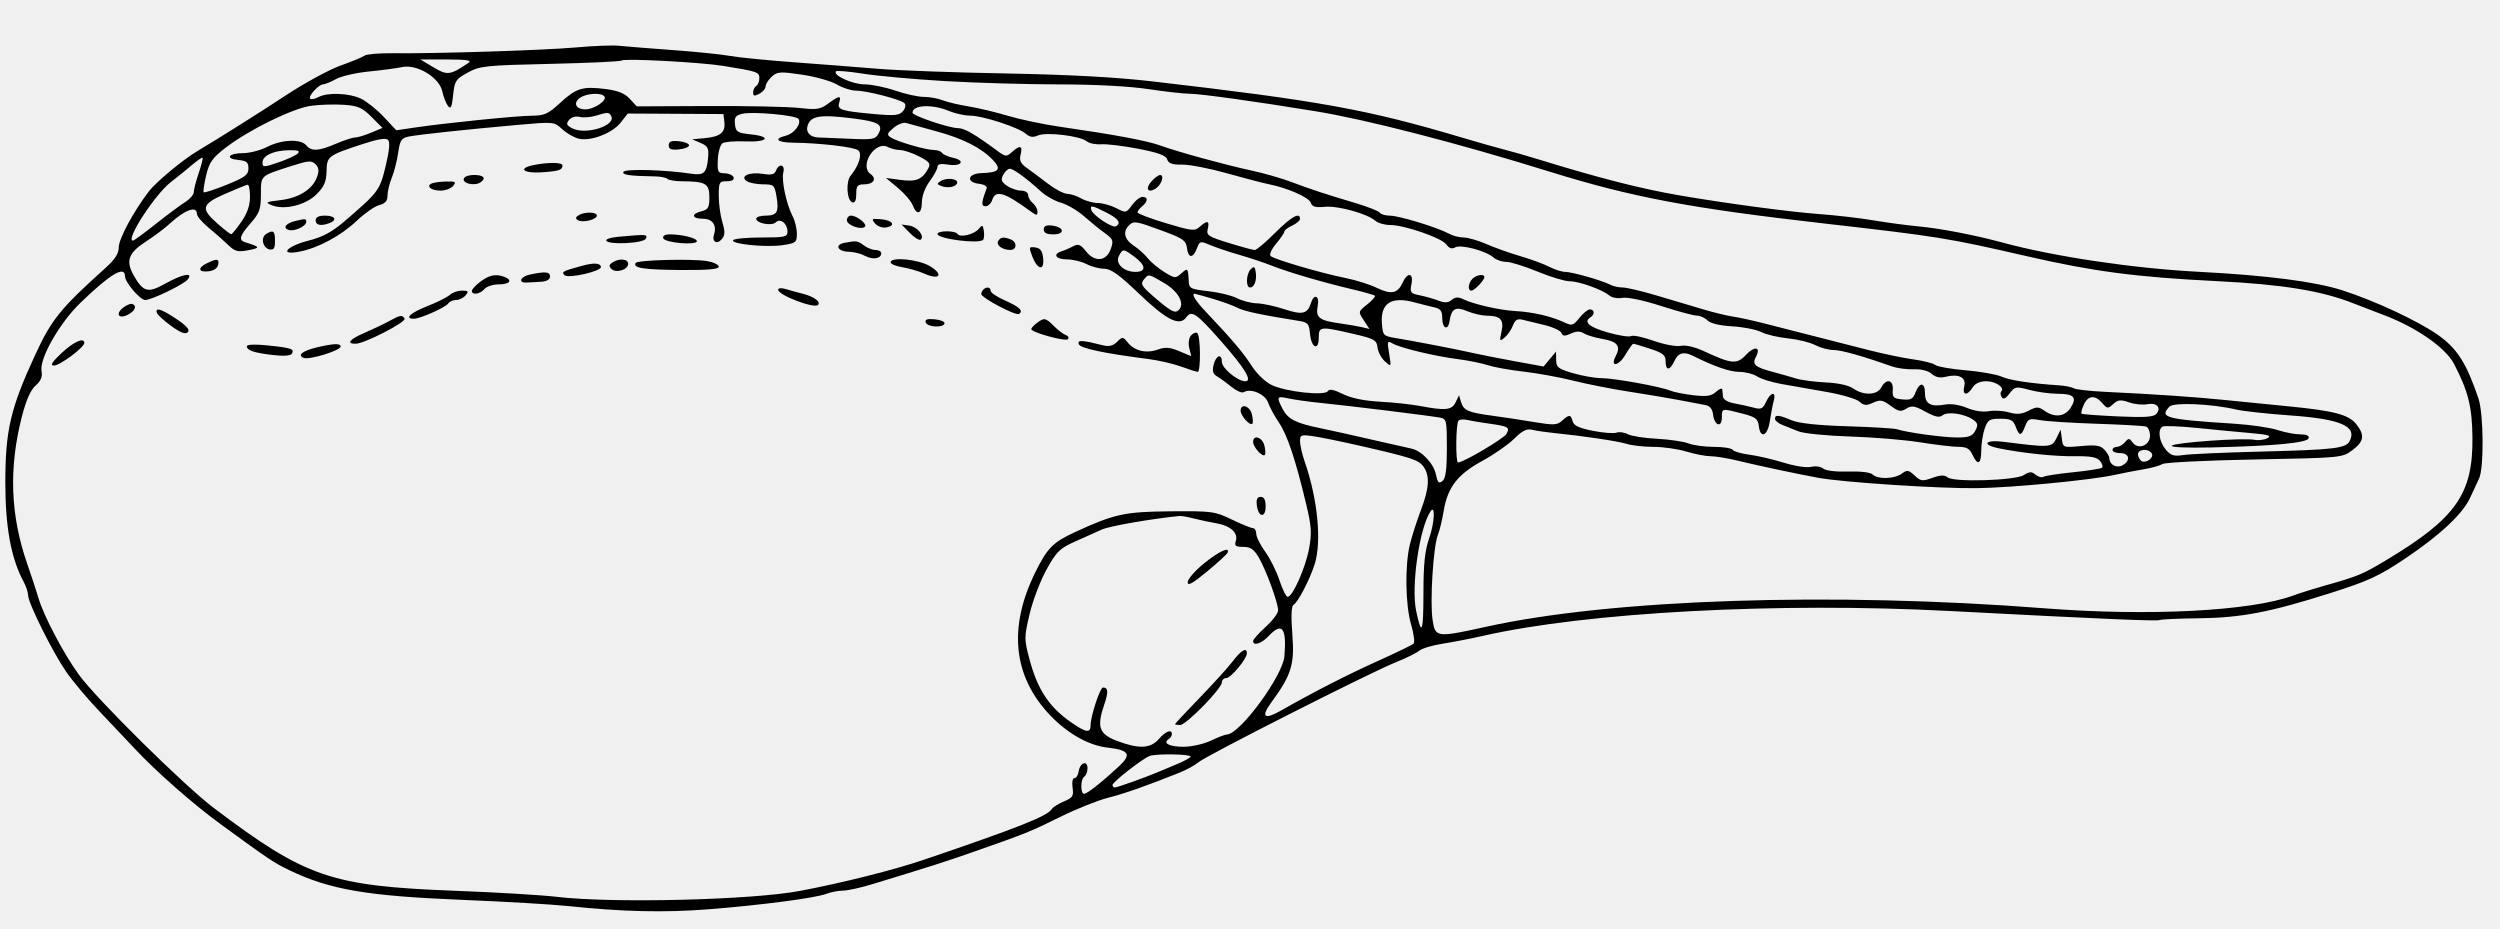
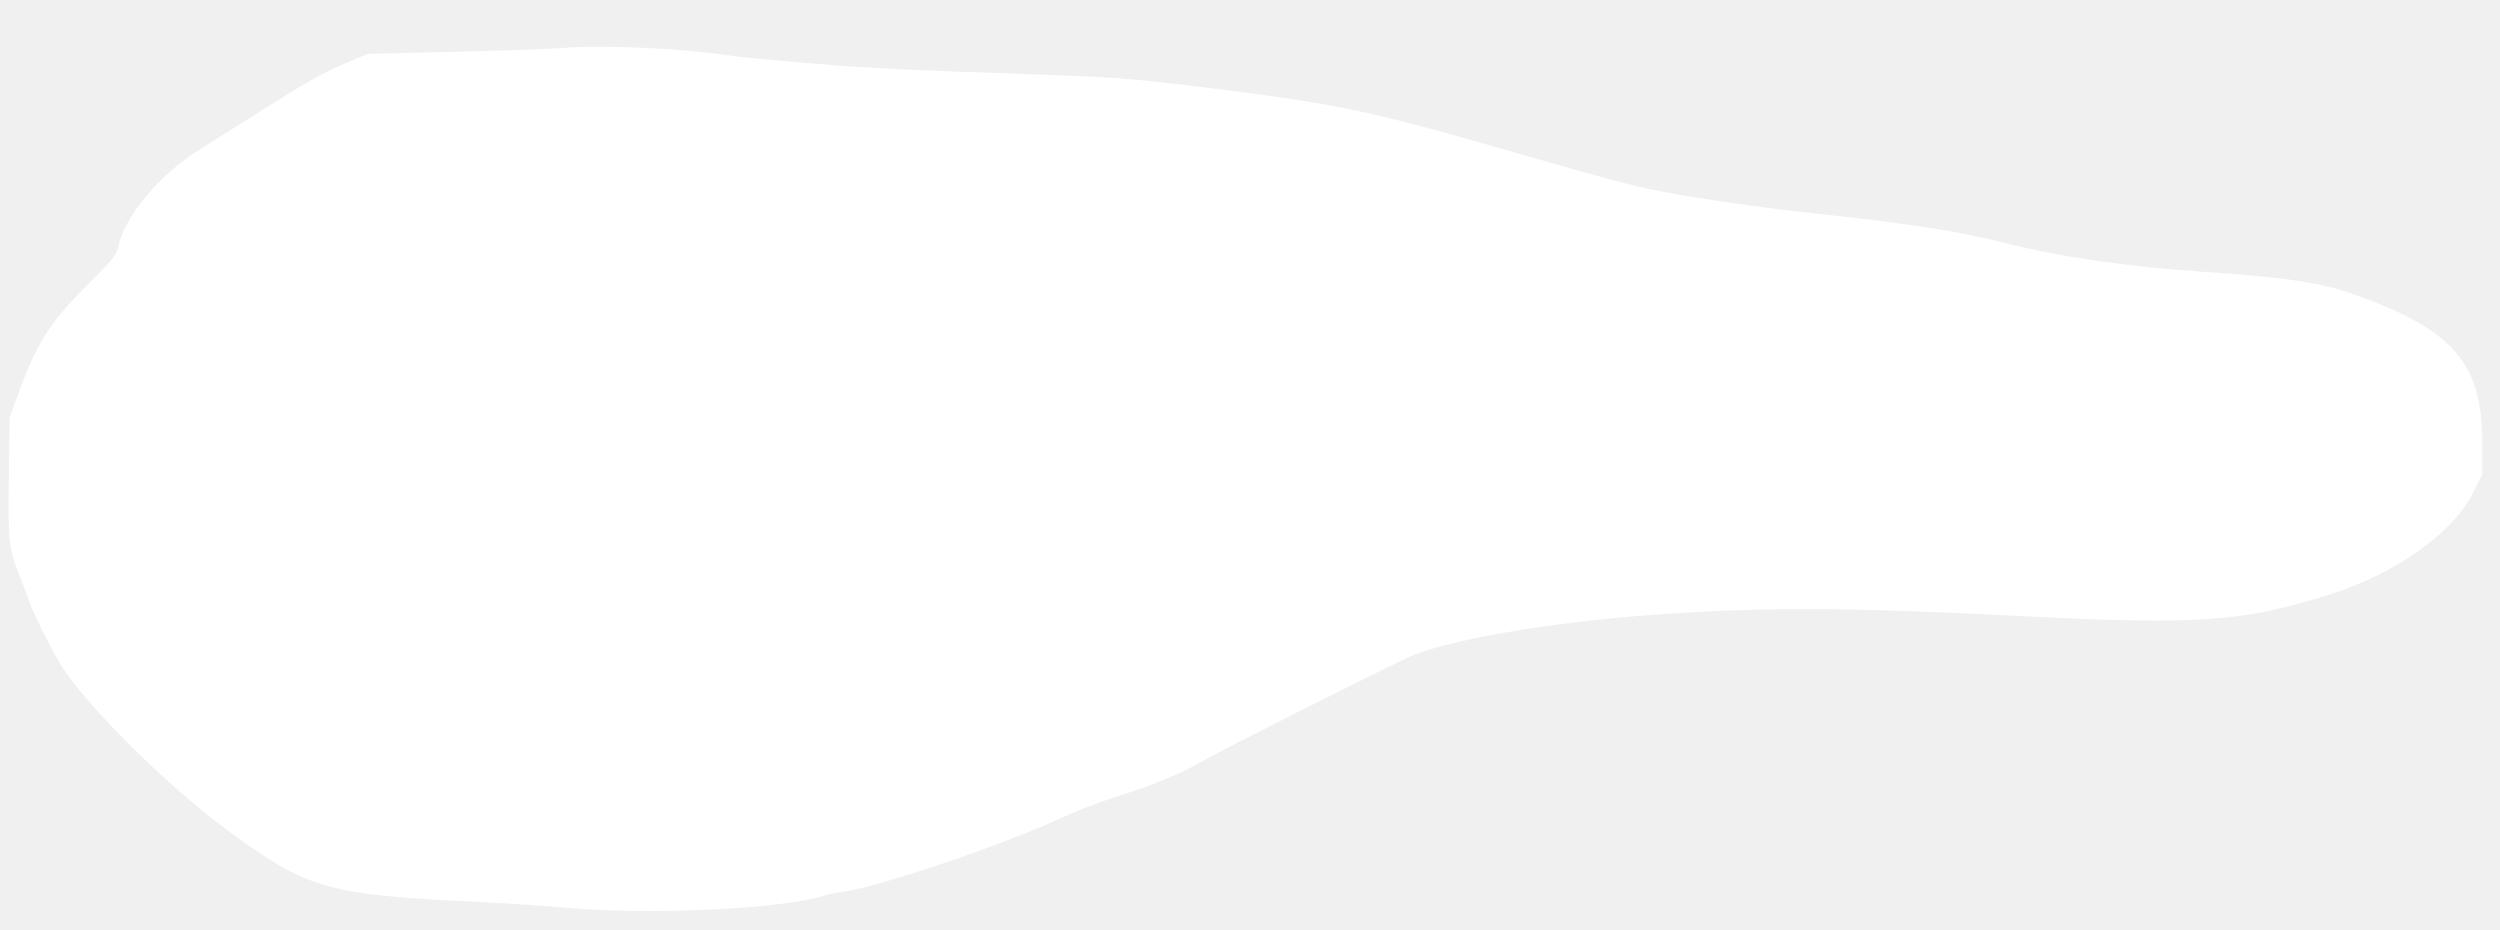
- <svg xmlns="http://www.w3.org/2000/svg" id="svg" version="1.1" width="800" height="297">
-   <path d="M184.500 15.165 C 174.170 16.092,139.477 17.194,125.636 17.034 C 121.311 16.985,117.261 17.333,116.636 17.809 C 116.011 18.285,112.575 19.708,109.000 20.971 C 105.425 22.234,97.550 26.519,91.500 30.493 C 82.355 36.499,71.344 43.433,62.906 48.500 C 58.380 51.217,49.846 58.336,47.636 61.236 C 42.681 67.741,38.000 76.443,38.000 79.151 C 38.000 81.137,36.810 82.990,33.790 85.710 C 19.282 98.770,16.481 102.236,11.209 113.661 C 3.348 130.693,1.701 137.770,1.704 154.500 C 1.707 168.744,3.558 178.740,7.565 186.154 C 8.354 187.614,9.000 189.571,9.000 190.502 C 9.000 192.951,16.775 208.575,21.159 214.937 C 23.220 217.927,27.965 223.579,31.703 227.496 C 35.441 231.413,40.573 236.842,43.108 239.559 C 49.955 246.901,61.694 257.229,70.514 263.670 C 86.088 275.044,87.580 276.045,92.500 278.417 C 105.505 284.687,117.282 286.711,148.000 287.958 C 161.475 288.504,176.775 289.404,182.000 289.957 C 199.101 291.768,212.697 292.076,226.713 290.971 C 243.728 289.630,260.866 287.382,264.442 286.022 C 265.921 285.460,268.306 285.000,269.744 285.000 C 271.182 285.000,275.315 284.100,278.929 283.000 C 298.048 277.179,302.322 275.815,311.500 272.600 C 328.343 266.700,329.634 266.180,339.215 261.439 C 344.322 258.912,351.200 256.153,354.500 255.309 C 359.972 253.908,366.742 251.530,377.500 247.229 C 379.700 246.350,382.400 244.862,383.500 243.923 C 385.989 241.798,438.439 215.222,446.550 211.975 C 449.823 210.666,453.241 208.983,454.147 208.236 C 455.052 207.489,458.427 206.472,461.647 205.977 C 464.866 205.482,470.650 204.361,474.500 203.485 C 507.850 195.897,569.138 192.633,624.000 195.522 C 671.890 198.044,690.447 198.840,691.158 198.402 C 691.519 198.179,697.074 197.930,703.501 197.850 C 717.244 197.678,726.260 195.956,745.707 189.786 C 757.927 185.910,761.286 184.357,769.732 178.680 C 780.966 171.129,788.180 164.339,790.517 159.116 C 791.407 157.127,792.658 154.438,793.296 153.139 C 794.903 149.870,794.769 132.413,793.099 127.500 C 789.213 116.068,786.276 111.483,780.031 107.103 C 773.666 102.638,759.819 96.190,749.500 92.886 C 740.763 90.088,725.451 88.116,703.663 86.983 C 682.793 85.898,657.496 82.138,641.000 77.668 C 632.019 75.234,620.937 73.094,614.000 72.454 C 610.425 72.124,603.900 71.251,599.500 70.514 C 595.100 69.777,587.450 68.885,582.500 68.532 C 573.035 67.857,552.285 65.084,537.176 62.477 C 525.060 60.386,511.512 56.924,492.500 51.059 C 488.650 49.871,483.700 48.451,481.500 47.902 C 479.300 47.353,473.225 45.631,468.000 44.075 C 437.568 35.011,422.482 32.273,368.500 26.016 C 357.141 24.699,341.712 23.869,322.000 23.514 C 305.775 23.223,287.325 22.550,281.000 22.020 C 274.675 21.490,262.525 20.546,254.000 19.921 C 245.475 19.297,236.309 18.385,233.631 17.896 C 230.953 17.407,222.628 16.558,215.131 16.010 C 207.634 15.462,199.925 14.845,198.000 14.640 C 196.075 14.435,190.000 14.671,184.500 15.165 M150.000 20.052 C 144.067 24.091,143.163 24.211,138.722 21.550 L 134.500 19.019 143.000 19.025 C 149.099 19.029,151.076 19.319,150.000 20.052 M231.500 21.097 C 242.414 22.859,243.000 23.059,243.000 25.020 C 243.000 26.044,242.550 27.160,242.000 27.500 C 241.450 27.840,241.000 28.782,241.000 29.594 C 241.000 30.760,241.420 30.846,243.000 30.000 C 244.100 29.411,245.000 28.340,245.000 27.620 C 245.000 26.899,245.886 25.508,246.968 24.529 C 248.748 22.918,249.680 22.858,256.678 23.899 C 260.936 24.532,265.926 25.939,267.767 27.025 C 269.608 28.111,272.344 29.000,273.847 29.000 C 277.306 29.000,288.204 31.808,289.408 33.009 C 289.951 33.552,289.769 34.574,288.954 35.556 C 287.812 36.932,286.373 37.088,280.046 36.521 C 269.150 35.546,267.825 35.127,268.537 32.884 C 269.307 30.457,268.583 30.509,265.029 33.137 C 262.487 35.016,261.375 35.187,255.819 34.550 C 252.344 34.152,239.209 33.874,226.631 33.931 L 203.763 34.036 201.511 31.606 C 199.877 29.844,197.718 28.984,193.648 28.475 C 186.358 27.564,184.390 28.179,179.164 33.000 C 175.416 36.458,174.197 37.004,170.164 37.030 C 165.256 37.061,142.588 39.355,132.660 40.825 L 126.819 41.690 122.809 37.411 C 120.603 35.058,117.313 32.428,115.498 31.566 C 111.685 29.757,104.782 29.511,101.849 31.081 C 100.738 31.676,99.570 31.903,99.254 31.587 C 98.507 30.841,101.977 27.002,103.405 26.994 C 104.007 26.990,105.850 26.232,107.500 25.308 C 109.150 24.385,113.875 23.295,118.000 22.886 C 122.125 22.478,126.951 21.837,128.725 21.462 C 133.451 20.463,140.584 24.796,141.535 29.245 C 141.918 31.035,142.741 33.137,143.365 33.917 C 144.261 35.034,144.606 34.298,145.000 30.430 C 145.462 25.903,145.820 25.350,149.666 23.235 C 153.561 21.092,155.279 20.910,176.118 20.436 C 188.375 20.157,198.651 19.679,198.952 19.372 C 199.702 18.609,224.096 19.902,231.500 21.097 M302.361 25.948 C 312.184 26.526,328.609 27.003,338.861 27.006 C 350.276 27.010,361.342 27.591,367.413 28.506 C 372.865 29.328,378.860 30.000,380.736 30.000 C 384.070 30.000,402.019 32.499,421.000 35.606 C 437.447 38.299,466.298 45.747,496.000 54.968 C 522.326 63.141,540.796 66.621,584.000 71.547 C 620.294 75.685,623.322 76.174,648.500 81.964 C 669.975 86.903,683.488 88.675,709.570 89.973 C 730.360 91.008,742.924 93.051,753.000 97.035 C 756.025 98.231,760.242 99.854,762.370 100.641 C 772.892 104.533,782.511 111.150,785.248 116.377 C 789.815 125.101,791.095 130.215,791.186 140.108 C 791.350 158.053,785.891 165.843,763.877 179.074 C 755.882 183.879,754.817 184.320,743.500 187.518 C 740.200 188.450,735.825 189.832,733.777 190.587 C 720.297 195.564,687.564 197.248,654.410 194.669 C 586.245 189.367,515.737 191.694,475.507 200.574 C 459.645 204.075,459.276 204.026,458.422 198.329 C 457.553 192.535,458.625 175.106,460.083 171.313 C 460.678 169.766,461.540 166.226,461.998 163.446 C 463.237 155.930,466.438 151.789,474.331 147.491 C 478.088 145.446,482.695 142.238,484.569 140.364 C 487.105 137.829,488.556 137.101,490.239 137.521 C 491.482 137.831,494.525 138.287,497.000 138.534 C 506.525 139.484,517.629 141.141,520.571 142.050 C 522.260 142.573,526.126 143.000,529.162 143.000 C 532.198 143.000,536.891 143.670,539.591 144.489 C 542.291 145.308,545.785 145.983,547.356 145.989 C 548.926 145.995,552.751 146.615,555.856 147.366 C 562.995 149.094,574.873 151.620,582.000 152.925 C 589.805 154.354,620.649 156.362,632.500 156.212 C 643.747 156.071,668.906 153.663,676.500 152.002 C 679.250 151.400,683.527 150.574,686.004 150.165 C 688.482 149.756,691.182 149.001,692.004 148.488 C 692.827 147.974,706.100 147.317,721.500 147.027 C 749.237 146.505,749.531 146.477,752.750 144.062 C 756.496 141.252,756.798 139.285,754.026 135.760 C 751.616 132.697,746.969 131.462,732.500 130.042 C 726.450 129.449,717.225 128.530,712.000 128.001 C 702.302 127.018,689.460 126.144,673.625 125.388 C 668.744 125.154,664.244 124.647,663.625 124.261 C 663.006 123.874,660.925 123.450,659.000 123.319 C 649.585 122.678,643.223 121.715,640.500 120.520 C 638.850 119.796,633.675 118.883,629.000 118.491 C 624.325 118.099,619.946 117.330,619.269 116.782 C 618.592 116.235,615.442 115.434,612.269 115.004 C 609.096 114.573,602.675 113.239,598.000 112.038 C 589.706 109.909,578.645 107.083,564.500 103.480 C 560.650 102.500,556.150 101.521,554.500 101.304 C 552.850 101.088,548.575 100.044,545.000 98.984 C 541.425 97.925,534.675 95.918,530.000 94.524 C 525.325 93.131,520.481 91.993,519.236 91.996 C 517.991 91.998,516.191 91.592,515.236 91.092 C 512.618 89.723,503.034 87.000,500.836 87.000 C 499.771 87.000,497.486 86.268,495.756 85.374 C 494.027 84.479,489.886 82.953,486.556 81.982 C 483.225 81.011,478.325 79.268,475.667 78.108 C 473.009 76.949,469.717 76.000,468.351 76.000 C 466.986 76.000,464.886 75.454,463.684 74.786 C 460.163 72.829,447.734 69.028,444.809 69.013 C 443.329 69.006,441.858 68.579,441.539 68.064 C 441.221 67.549,437.707 66.158,433.730 64.972 C 423.977 62.065,419.514 60.596,413.000 58.149 C 409.975 57.013,404.350 55.405,400.500 54.576 C 391.956 52.736,377.005 48.634,371.275 46.558 C 367.036 45.022,356.716 43.095,339.000 40.531 C 333.775 39.774,326.350 38.208,322.500 37.050 C 318.650 35.892,313.025 34.549,310.000 34.064 C 306.975 33.580,303.233 32.693,301.685 32.092 C 300.137 31.491,297.395 31.000,295.591 31.000 C 293.788 31.000,289.697 30.100,286.500 29.000 C 283.303 27.900,278.845 26.997,276.593 26.993 C 272.776 26.987,266.318 24.016,267.516 22.817 C 267.809 22.524,271.750 22.872,276.274 23.590 C 280.798 24.308,292.537 25.369,302.361 25.948 M193.458 30.932 C 194.249 32.211,190.053 35.000,187.337 35.000 C 184.294 35.000,183.301 32.984,185.538 31.348 C 187.648 29.805,192.601 29.545,193.458 30.932 M118.880 37.414 L 122.401 40.934 118.733 42.467 C 116.715 43.310,114.412 44.000,113.615 44.000 C 112.818 44.000,110.066 44.900,107.500 46.000 C 101.924 48.390,99.667 48.509,98.000 46.500 C 96.248 44.388,90.144 44.633,85.500 47.000 C 83.342 48.100,79.899 49.000,77.848 49.000 C 73.147 49.000,71.843 50.763,76.231 51.185 C 78.929 51.445,79.500 51.920,79.500 53.902 C 79.500 55.939,78.440 56.734,72.551 59.120 C 68.729 60.668,65.415 61.749,65.188 61.521 C 64.961 61.294,65.314 58.858,65.974 56.109 C 66.992 51.864,67.952 50.514,72.337 47.162 C 79.770 41.478,93.682 34.666,99.500 33.861 C 102.250 33.480,106.943 33.332,109.930 33.531 C 114.566 33.840,115.874 34.407,118.880 37.414 M303.654 35.500 C 305.629 36.325,308.677 37.000,310.428 37.000 C 314.373 37.000,325.887 40.741,328.248 42.790 C 329.533 43.905,330.571 44.051,332.161 43.341 C 334.773 42.176,345.673 43.484,347.756 45.213 C 348.550 45.871,350.617 46.300,352.350 46.166 C 354.082 46.031,359.428 46.678,364.228 47.603 C 370.657 48.842,373.100 49.741,373.505 51.015 C 373.917 52.313,375.111 52.728,378.277 52.674 C 380.600 52.634,387.000 53.871,392.500 55.423 C 398.000 56.974,404.075 58.558,406.000 58.943 C 412.073 60.156,418.925 63.187,419.469 64.902 C 419.869 66.162,420.929 66.464,423.939 66.177 C 428.136 65.777,437.452 68.346,440.079 70.628 C 440.947 71.383,443.075 72.000,444.808 72.000 C 449.399 72.000,461.283 76.100,462.816 78.212 C 463.731 79.473,464.608 79.759,465.696 79.150 C 467.506 78.137,475.508 80.264,477.927 82.400 C 478.792 83.163,480.625 83.793,482.000 83.799 C 483.375 83.805,487.875 85.202,492.000 86.902 C 496.125 88.602,500.728 89.995,502.230 89.997 C 505.305 90.000,512.725 92.659,515.000 94.571 C 515.825 95.265,517.706 95.599,519.179 95.313 C 520.753 95.008,525.834 96.074,531.496 97.897 C 536.796 99.604,541.971 101.000,542.995 101.000 C 544.019 101.000,545.547 101.690,546.391 102.534 C 547.350 103.493,550.313 104.202,554.303 104.425 C 557.810 104.622,561.990 105.445,563.590 106.254 C 565.191 107.062,569.037 107.973,572.137 108.278 C 575.238 108.583,579.153 109.545,580.838 110.416 C 582.522 111.287,585.161 112.000,586.700 112.000 C 589.166 112.000,596.032 113.924,605.500 117.268 C 607.150 117.851,610.269 118.259,612.432 118.173 C 614.829 118.079,617.057 118.647,618.141 119.628 C 619.336 120.709,620.781 121.021,622.545 120.578 C 626.781 119.515,629.276 120.764,628.566 123.594 C 627.831 126.520,629.500 126.774,631.232 124.000 C 632.050 122.690,633.564 122.000,635.618 122.000 C 638.633 122.000,641.618 124.048,640.391 125.275 C 640.066 125.601,640.134 126.408,640.543 127.070 C 641.066 127.915,641.815 127.571,643.069 125.909 C 644.761 123.665,645.084 123.608,649.440 124.773 C 651.964 125.448,656.021 126.000,658.455 126.000 C 663.683 126.000,664.760 127.191,662.563 130.544 C 660.716 133.363,657.473 133.720,654.248 131.461 C 652.287 130.087,651.739 130.084,649.144 131.425 C 646.948 132.561,645.416 132.693,642.876 131.964 C 641.027 131.434,638.122 131.262,636.419 131.581 C 634.557 131.931,631.765 131.508,629.412 130.522 C 627.055 129.534,624.261 129.112,622.384 129.461 C 617.868 130.301,616.000 129.257,616.000 125.893 C 616.000 122.311,614.284 122.124,612.976 125.563 C 612.163 127.700,611.460 128.075,608.751 127.813 C 605.892 127.538,605.523 127.169,605.688 124.750 C 605.913 121.469,603.605 121.000,602.000 124.000 C 600.674 126.477,596.359 126.640,593.072 124.338 C 591.615 123.317,588.232 122.564,584.302 122.385 C 580.783 122.225,576.463 121.652,574.702 121.112 C 572.941 120.571,569.700 119.652,567.500 119.068 C 561.535 117.485,560.580 116.653,561.899 114.188 C 563.616 110.980,561.456 110.595,558.659 113.612 C 555.851 116.640,554.057 116.488,545.532 112.496 C 542.403 111.031,539.496 110.340,537.844 110.669 C 536.354 110.965,532.516 110.248,529.100 109.036 C 525.752 107.847,522.527 107.174,521.934 107.541 C 521.341 107.907,517.964 107.378,514.428 106.366 C 508.453 104.655,506.593 102.988,509.000 101.500 C 510.392 100.640,510.252 99.000,508.788 99.000 C 508.121 99.000,506.601 100.222,505.409 101.716 C 503.382 104.258,503.060 104.345,500.372 103.076 C 496.451 101.225,490.397 99.835,485.000 99.546 C 479.985 99.278,471.673 97.398,468.284 95.766 C 466.641 94.974,465.672 95.027,464.535 95.971 C 463.388 96.923,462.309 96.977,460.251 96.184 C 458.738 95.602,456.055 94.840,454.289 94.492 C 451.363 93.914,451.130 93.599,451.664 90.929 C 452.391 87.294,450.432 86.958,448.843 90.445 C 447.249 93.943,445.195 94.356,440.564 92.108 C 438.329 91.024,433.800 89.601,430.500 88.948 C 422.884 87.439,407.780 83.005,406.610 81.935 C 406.109 81.476,406.872 79.753,408.360 77.984 C 409.812 76.258,411.000 74.503,411.000 74.084 C 411.000 73.664,412.125 72.808,413.500 72.182 C 414.875 71.555,416.000 70.583,416.000 70.021 C 416.000 67.757,413.219 69.326,408.024 74.522 C 405.012 77.535,402.087 80.000,401.524 80.001 C 400.961 80.001,397.222 78.988,393.216 77.751 C 386.596 75.705,385.982 75.295,386.485 73.250 C 387.135 70.606,386.328 70.393,383.919 72.573 C 382.330 74.011,381.397 73.912,373.090 71.419 C 368.091 69.918,364.000 68.365,364.000 67.968 C 364.000 67.570,364.675 66.685,365.500 66.000 C 367.391 64.431,367.430 63.000,365.583 63.000 C 364.804 63.000,363.309 64.178,362.260 65.617 C 360.399 68.172,360.280 68.196,357.227 66.617 C 355.507 65.728,352.839 64.984,351.300 64.965 C 349.760 64.945,347.375 64.286,346.000 63.500 C 344.625 62.714,342.600 62.051,341.500 62.026 C 340.400 62.001,337.602 60.522,335.283 58.740 C 332.964 56.958,329.923 54.689,328.527 53.699 C 326.568 52.309,326.128 51.337,326.602 49.449 C 327.320 46.588,326.396 46.331,323.809 48.673 C 322.073 50.244,321.778 50.212,318.977 48.141 C 311.882 42.896,308.585 41.000,306.555 41.000 C 303.722 41.000,292.000 37.033,292.000 36.075 C 292.000 33.557,298.264 33.248,303.654 35.500 M195.527 37.044 C 197.442 40.143,187.393 43.351,183.050 41.027 C 181.256 40.067,181.090 39.596,182.111 38.366 C 182.832 37.498,184.241 37.095,185.472 37.404 C 186.639 37.696,188.922 37.539,190.546 37.054 C 194.571 35.852,194.790 35.852,195.527 37.044 M231.801 39.086 C 232.184 42.382,230.489 43.759,225.487 44.213 L 221.500 44.575 224.206 45.746 C 226.496 46.737,226.865 47.438,226.607 50.309 C 226.152 55.386,225.292 56.217,221.147 55.585 C 212.956 54.335,200.135 53.972,199.517 54.972 C 198.915 55.947,201.477 56.320,209.665 56.450 C 211.406 56.477,213.168 56.837,213.582 57.250 C 213.995 57.663,216.171 58.006,218.417 58.014 C 225.778 58.038,227.000 58.762,227.000 63.098 C 227.000 66.386,226.627 67.055,224.500 67.589 C 221.088 68.446,221.342 70.000,224.893 70.000 C 227.998 70.000,229.441 72.034,228.482 75.057 C 227.731 77.424,229.450 78.367,231.035 76.457 C 232.020 75.271,232.045 74.092,231.149 71.102 C 230.517 68.993,230.000 65.183,230.000 62.634 C 230.000 58.318,230.177 58.000,232.583 58.000 C 234.208 58.000,235.010 57.536,234.746 56.750 C 234.514 56.063,233.239 55.481,231.912 55.459 C 229.705 55.421,229.517 55.046,229.706 51.045 C 229.819 48.640,230.494 46.294,231.206 45.832 C 231.918 45.369,235.200 45.105,238.500 45.245 C 245.683 45.550,247.131 43.718,240.275 43.000 C 235.972 42.549,235.469 42.232,235.187 39.785 C 234.932 37.576,235.357 36.949,237.463 36.420 C 240.748 35.595,254.804 36.874,255.540 38.064 C 256.501 39.620,254.152 42.745,251.526 43.404 C 247.459 44.425,248.614 45.595,253.750 45.657 C 262.439 45.763,273.344 47.040,274.624 48.103 C 276.002 49.247,274.905 52.946,272.236 56.156 C 270.603 58.121,270.964 64.170,272.750 64.756 C 273.568 65.025,274.000 64.102,274.000 62.083 C 274.000 59.481,274.381 59.000,276.441 59.000 C 279.573 59.000,280.681 57.218,278.528 55.644 C 274.876 52.974,280.092 44.909,284.089 47.048 C 285.068 47.571,286.816 48.000,287.974 48.000 C 289.132 48.000,291.870 48.914,294.059 50.030 C 297.375 51.722,297.877 52.360,297.074 53.862 C 295.163 57.433,293.214 58.256,288.259 57.588 L 283.500 56.946 287.339 60.141 C 289.450 61.899,291.576 64.386,292.064 65.668 C 293.356 69.065,295.000 68.520,295.000 64.694 C 295.000 62.738,296.021 60.005,297.500 58.000 C 298.875 56.136,300.000 54.052,300.000 53.369 C 300.000 52.516,301.058 52.297,303.373 52.673 C 307.616 53.362,309.105 51.402,305.020 50.504 C 303.372 50.142,301.766 49.431,301.452 48.923 C 301.139 48.415,299.965 48.000,298.845 48.000 C 296.267 48.000,286.984 45.294,285.000 43.965 C 283.723 43.109,283.863 42.655,285.943 40.913 C 287.286 39.788,289.086 39.083,289.943 39.346 C 290.799 39.609,295.100 40.794,299.500 41.979 C 308.143 44.307,314.147 47.360,317.825 51.299 C 320.553 54.220,319.631 55.237,314.109 55.396 C 309.638 55.525,308.999 58.328,313.329 58.824 C 314.987 59.014,315.975 59.634,315.716 60.324 C 313.994 64.912,313.927 66.000,315.365 66.000 C 316.190 66.000,317.151 65.100,317.500 64.000 C 318.562 60.653,321.383 61.481,329.750 67.599 C 331.685 69.014,332.000 69.034,332.000 67.744 C 332.000 66.920,331.325 65.685,330.500 65.000 C 329.675 64.315,329.000 63.135,329.000 62.378 C 329.000 61.611,327.990 61.000,326.723 61.000 C 325.470 61.000,323.443 60.298,322.219 59.441 C 320.422 58.182,320.193 57.508,321.032 55.941 C 321.603 54.873,322.546 54.000,323.127 54.000 C 324.295 54.000,328.480 57.047,333.015 61.198 C 334.636 62.682,337.571 64.340,339.538 64.883 C 341.505 65.426,344.805 67.362,346.872 69.185 C 348.939 71.008,351.948 73.447,353.560 74.604 C 356.194 76.496,356.387 77.000,355.474 79.604 C 354.061 83.639,350.400 84.034,347.550 80.460 C 345.764 78.220,345.043 77.928,343.442 78.799 C 342.374 79.379,340.712 80.098,339.750 80.396 C 336.768 81.319,337.824 83.000,341.386 83.000 C 343.248 83.000,346.060 83.672,347.636 84.494 C 349.211 85.315,351.770 85.990,353.323 85.994 C 355.484 85.999,358.095 87.866,364.447 93.949 C 373.326 102.453,377.422 104.511,379.582 101.557 C 381.327 99.171,382.790 100.165,390.632 109.060 C 398.383 117.853,400.900 122.000,398.485 122.000 C 396.047 122.000,391.000 117.828,391.000 115.812 C 391.000 113.031,389.123 113.662,388.361 116.699 C 387.853 118.720,388.133 119.662,389.476 120.449 C 390.461 121.027,392.548 122.545,394.113 123.822 C 395.679 125.099,397.429 125.853,398.004 125.498 C 400.220 124.128,404.838 126.096,405.785 128.814 C 406.301 130.292,407.865 133.186,409.262 135.244 C 411.942 139.193,414.525 146.904,417.925 161.106 C 419.680 168.437,419.825 170.580,418.903 175.566 C 417.779 181.649,413.635 191.000,412.064 191.000 C 411.567 191.000,410.388 188.637,409.445 185.750 C 408.501 182.863,406.440 178.724,404.864 176.553 C 403.289 174.382,402.000 171.795,402.000 170.803 C 402.000 169.811,401.522 169.000,400.938 169.000 C 400.354 169.000,397.317 167.763,394.188 166.251 C 388.764 163.629,387.850 163.507,374.500 163.623 C 359.868 163.749,356.648 164.451,344.000 170.274 C 336.951 173.519,335.119 175.378,331.270 183.192 C 322.526 200.940,324.209 216.603,336.196 229.046 C 341.777 234.839,348.448 238.565,354.453 239.242 C 361.392 240.024,362.198 241.405,357.987 245.298 C 352.343 250.516,347.913 254.000,346.923 254.000 C 345.677 254.000,345.742 249.277,347.000 248.500 C 347.550 248.160,348.000 246.971,348.000 245.858 C 348.000 243.177,345.596 244.005,345.180 246.828 C 345.005 248.023,344.391 249.000,343.817 249.000 C 343.222 249.000,342.966 250.313,343.221 252.056 C 343.614 254.729,343.268 255.279,340.457 256.454 C 338.690 257.192,336.936 258.295,336.559 258.905 C 335.159 261.171,325.955 264.816,295.500 275.170 C 286.066 278.377,269.582 282.517,256.000 285.089 C 240.521 288.021,195.893 289.107,178.119 286.984 C 173.379 286.418,158.700 285.543,145.500 285.041 C 105.861 283.531,97.916 280.805,68.500 258.620 C 58.961 251.426,31.005 223.818,25.227 215.885 C 20.425 209.293,14.029 197.180,12.350 191.500 C 11.700 189.300,10.039 184.244,8.659 180.264 C 3.334 164.907,2.783 149.828,6.952 133.500 C 8.340 128.062,9.760 124.825,11.386 123.394 C 13.094 121.890,13.640 120.567,13.296 118.770 C 12.538 114.800,19.030 103.374,25.717 96.911 C 35.322 87.629,40.000 84.848,40.000 88.423 C 40.000 90.327,44.843 96.000,46.468 96.000 C 48.501 96.000,58.670 91.103,60.023 89.472 C 62.075 87.000,58.401 87.659,52.904 90.749 C 47.310 93.894,45.779 93.481,42.720 88.006 C 40.170 83.441,41.118 80.908,46.743 77.263 C 49.383 75.553,52.784 73.002,54.303 71.595 C 59.084 67.164,63.000 65.724,63.000 68.396 C 63.000 69.164,64.688 71.175,66.750 72.864 C 68.813 74.554,71.625 77.034,73.000 78.375 C 75.161 80.483,76.042 80.712,79.500 80.060 C 83.421 79.322,83.307 79.033,78.500 77.531 C 76.264 76.833,76.651 75.467,80.244 71.375 C 83.056 68.172,83.489 66.950,83.494 62.201 C 83.501 56.058,83.171 56.370,93.000 53.199 C 98.645 51.378,99.690 51.291,100.949 52.536 C 102.029 53.605,102.156 54.645,101.449 56.632 C 100.046 60.570,95.609 63.373,89.709 64.048 C 85.081 64.577,84.766 64.755,86.883 65.643 C 90.898 67.327,97.792 65.670,101.280 62.182 C 103.731 59.731,104.412 58.166,104.497 54.795 C 104.618 49.953,104.858 49.775,116.331 46.006 C 120.936 44.493,123.491 44.091,124.173 44.773 C 124.855 45.455,124.607 48.182,123.412 53.142 C 121.532 60.950,121.151 61.458,110.048 70.974 C 106.233 74.244,103.191 75.863,98.742 76.992 C 91.736 78.769,89.136 81.746,95.622 80.565 C 101.619 79.472,109.038 75.508,114.131 70.673 C 116.678 68.255,119.940 65.981,121.381 65.619 C 123.280 65.143,124.000 64.314,124.000 62.603 C 124.000 61.306,124.620 58.727,125.377 56.872 C 126.134 55.017,127.054 51.415,127.421 48.866 C 127.998 44.854,128.451 44.161,130.794 43.698 C 134.057 43.053,149.167 41.434,165.408 39.989 C 177.280 38.932,177.325 38.936,179.908 41.336 C 181.334 42.659,183.719 44.029,185.210 44.380 C 189.051 45.284,195.959 42.627,198.625 39.220 L 200.886 36.331 216.193 36.415 L 231.500 36.500 231.801 39.086 M273.368 37.950 C 281.208 38.961,282.673 39.874,281.116 42.783 C 280.153 44.583,279.233 44.743,271.774 44.403 C 267.223 44.196,262.825 44.014,262.000 43.998 C 259.259 43.946,257.758 42.339,258.440 40.189 C 259.449 37.011,262.511 36.551,273.368 37.950 M214.000 46.500 C 214.000 47.733,214.787 48.051,217.250 47.813 C 219.037 47.641,220.500 47.050,220.500 46.500 C 220.500 45.950,219.037 45.359,217.250 45.187 C 214.787 44.949,214.000 45.267,214.000 46.500 M95.270 49.130 C 94.649 49.751,91.859 51.032,89.070 51.976 C 84.315 53.586,84.000 53.588,84.000 51.999 C 84.000 49.787,87.513 48.152,92.450 48.068 C 95.386 48.017,96.110 48.290,95.270 49.130 M63.572 55.440 C 62.707 57.986,62.000 60.719,62.000 61.512 C 62.000 62.305,60.763 63.725,59.250 64.668 C 57.737 65.611,53.487 68.771,49.803 71.691 C 46.120 74.611,42.858 77.000,42.553 77.000 C 39.969 77.000,49.606 62.147,54.744 58.210 C 56.689 56.720,59.680 54.300,61.390 52.833 C 63.100 51.366,64.644 50.310,64.821 50.488 C 64.999 50.665,64.436 52.894,63.572 55.440 M170.500 52.878 C 165.618 53.922,167.584 55.531,173.270 55.146 C 178.899 54.765,180.000 54.404,180.000 52.941 C 180.000 51.907,175.193 51.875,170.500 52.878 M248.322 54.604 C 247.852 55.828,246.851 56.073,244.103 55.636 C 239.771 54.948,236.598 56.408,239.000 57.985 C 239.825 58.526,242.148 58.976,244.162 58.985 C 247.646 58.999,247.857 59.193,248.494 62.963 C 249.326 67.889,248.672 69.000,244.941 69.000 C 243.323 69.000,242.000 69.441,242.000 69.981 C 242.000 71.475,246.991 72.409,248.249 71.151 C 249.697 69.703,252.000 71.528,252.000 74.122 C 252.000 75.811,251.150 76.000,243.559 76.000 C 238.916 76.000,234.875 76.393,234.578 76.873 C 233.811 78.115,245.236 79.237,250.544 78.441 C 254.673 77.822,255.000 77.554,255.000 74.791 C 255.000 73.151,254.380 70.614,253.623 69.154 C 251.619 65.292,250.009 57.680,250.666 55.170 C 251.326 52.644,249.265 52.147,248.322 54.604 M148.496 57.007 C 147.750 58.214,150.198 59.302,152.609 58.835 C 153.558 58.651,154.522 57.938,154.750 57.250 C 155.258 55.725,149.428 55.499,148.496 57.007 M368.494 58.006 C 366.395 60.326,367.288 61.938,369.798 60.357 C 371.658 59.186,372.704 56.000,371.228 56.000 C 370.723 56.000,369.493 56.903,368.494 58.006 M301.028 57.940 C 299.758 58.762,299.785 58.980,301.220 59.531 C 303.341 60.345,306.047 59.796,306.303 58.500 C 306.569 57.149,302.860 56.756,301.028 57.940 M138.244 58.664 C 136.178 59.497,137.911 61.000,140.937 61.000 C 142.487 61.000,144.315 60.325,145.000 59.500 C 146.066 58.215,145.761 58.011,142.872 58.079 C 141.018 58.122,138.935 58.386,138.244 58.664 M80.000 62.987 C 80.000 65.705,79.125 68.238,77.250 70.949 C 75.737 73.135,74.275 74.934,74.000 74.947 C 73.725 74.960,71.834 73.514,69.798 71.735 C 64.104 66.759,64.421 65.366,72.000 62.047 C 75.575 60.482,78.838 59.156,79.250 59.101 C 79.662 59.045,80.000 60.794,80.000 62.987 M354.040 68.020 C 357.926 70.003,358.866 71.346,357.123 72.424 C 356.053 73.085,349.815 68.989,349.244 67.250 C 348.685 65.548,349.427 65.667,354.040 68.020 M185.143 68.890 C 184.145 69.523,184.094 69.940,184.950 70.469 C 186.442 71.391,191.000 70.270,191.000 68.981 C 191.000 67.776,186.999 67.714,185.143 68.890 M101.000 70.500 C 101.000 72.070,102.738 72.421,105.418 71.393 C 108.030 70.391,107.206 69.000,104.000 69.000 C 102.000 69.000,101.000 69.500,101.000 70.500 M271.000 70.481 C 271.000 72.066,275.625 73.708,276.795 72.538 C 277.626 71.708,274.193 69.000,272.309 69.000 C 271.589 69.000,271.000 69.666,271.000 70.481 M94.500 70.713 C 91.528 71.428,90.411 72.837,92.255 73.544 C 94.038 74.228,98.000 72.449,98.000 70.965 C 98.000 69.953,97.739 69.934,94.500 70.713 M279.976 71.471 C 280.718 72.365,282.264 72.962,283.412 72.798 C 286.746 72.322,285.825 70.531,282.063 70.173 C 278.989 69.880,278.769 70.017,279.976 71.471 M372.000 73.870 C 378.553 76.287,379.540 76.975,379.816 79.318 C 380.214 82.685,381.755 82.775,382.999 79.504 C 383.910 77.107,384.079 77.063,387.224 78.406 C 389.026 79.174,393.200 80.580,396.500 81.529 C 399.800 82.477,404.525 84.051,407.000 85.026 C 412.409 87.158,422.945 90.252,432.500 92.516 C 436.350 93.428,439.707 94.380,439.961 94.632 C 440.214 94.883,439.111 96.134,437.509 97.411 C 434.604 99.728,434.601 99.741,436.410 102.504 L 438.225 105.273 435.863 104.708 C 434.563 104.398,431.250 103.829,428.500 103.446 C 422.140 102.558,420.934 101.581,421.667 97.913 C 422.319 94.655,420.513 93.808,419.529 96.910 C 418.397 100.476,416.790 100.861,411.000 98.949 C 407.975 97.950,404.015 97.103,402.200 97.066 C 400.386 97.030,397.534 96.294,395.865 95.430 C 394.195 94.567,390.055 93.553,386.664 93.177 C 380.981 92.548,380.492 92.300,380.392 89.997 C 380.209 85.790,380.064 85.632,378.048 87.456 C 376.177 89.150,375.950 89.133,372.565 87.040 C 370.622 85.839,368.238 83.848,367.266 82.614 C 366.295 81.380,364.262 79.561,362.750 78.570 C 359.830 76.659,359.225 74.175,361.200 72.200 C 362.808 70.592,363.330 70.672,372.000 73.870 M291.220 74.621 C 292.716 76.146,294.275 77.059,294.684 76.649 C 295.915 75.418,293.465 72.523,290.898 72.175 L 288.500 71.849 291.220 74.621 M313.219 73.224 C 311.728 75.035,307.197 76.128,306.417 74.866 C 305.710 73.722,300.000 73.744,300.000 74.891 C 300.000 76.432,313.206 78.128,314.572 76.761 C 314.896 76.437,315.013 75.159,314.831 73.921 C 314.540 71.939,314.347 71.856,313.219 73.224 M334.000 73.434 C 334.000 74.517,334.951 75.000,337.083 75.000 C 340.909 75.000,340.566 72.644,336.673 72.184 C 334.779 71.959,334.000 72.323,334.000 73.434 M85.152 74.885 C 83.337 76.035,84.094 79.394,86.261 79.812 C 87.608 80.071,88.000 79.454,88.000 77.073 C 88.000 73.879,87.430 73.441,85.152 74.885 M198.250 75.732 C 191.527 76.338,193.198 78.134,200.171 77.798 C 203.991 77.613,206.498 77.024,206.754 76.250 C 207.173 74.980,206.835 74.959,198.250 75.732 M212.245 76.250 C 212.725 77.705,223.000 78.590,223.000 77.177 C 223.000 76.179,218.285 75.000,214.292 75.000 C 212.772 75.000,211.991 75.477,212.245 76.250 M319.431 77.112 C 318.634 78.401,320.710 79.962,323.250 79.985 C 325.432 80.004,325.560 77.429,323.418 76.607 C 321.142 75.734,320.210 75.852,319.431 77.112 M270.192 77.713 C 266.980 78.327,268.038 80.488,271.584 80.556 C 273.188 80.587,275.548 81.184,276.828 81.883 C 279.280 83.222,282.000 82.774,282.000 81.031 C 282.000 80.464,281.186 80.000,280.191 80.000 C 279.196 80.000,277.509 79.339,276.441 78.532 C 274.438 77.016,274.083 76.970,270.192 77.713 M330.273 81.912 C 331.940 86.328,334.210 86.860,333.813 82.743 C 333.576 80.291,332.967 79.424,331.314 79.189 C 329.273 78.898,329.204 79.079,330.273 81.912 M363.040 82.188 C 366.740 84.923,366.864 87.000,363.329 87.000 C 359.547 87.000,356.771 84.296,358.067 81.874 C 359.325 79.524,359.448 79.532,363.040 82.188 M66.250 84.220 C 63.146 85.717,63.427 87.199,66.741 86.816 C 68.395 86.626,69.615 85.805,69.815 84.750 C 70.190 82.770,69.477 82.664,66.250 84.220 M196.008 83.974 C 194.891 84.680,194.803 85.203,195.658 86.058 C 197.109 87.509,201.000 86.326,201.000 84.433 C 201.000 82.811,198.248 82.558,196.008 83.974 M203.412 84.143 C 202.418 85.750,205.882 86.299,217.642 86.397 C 226.423 86.470,230.000 86.164,230.000 85.338 C 230.000 84.699,228.313 83.893,226.250 83.546 C 221.449 82.740,203.997 83.196,203.412 84.143 M285.000 83.955 C 285.000 84.480,286.688 85.180,288.750 85.510 C 290.813 85.841,294.028 86.785,295.896 87.609 C 300.772 89.760,302.041 87.811,297.507 85.136 C 293.796 82.947,285.000 82.116,285.000 83.955 M186.000 85.122 C 179.986 86.779,179.594 86.994,180.657 88.057 C 181.837 89.237,192.610 86.766,192.303 85.386 C 192.018 84.107,189.995 84.022,186.000 85.122 M400.250 86.137 C 398.744 87.659,398.582 92.000,400.031 92.000 C 401.396 92.000,402.238 89.663,401.829 87.010 C 401.565 85.294,401.254 85.123,400.250 86.137 M169.500 87.878 C 166.492 88.521,165.684 90.573,168.500 90.417 C 169.325 90.371,171.350 90.258,173.000 90.167 C 174.926 90.060,176.000 89.463,176.000 88.500 C 176.000 86.937,174.550 86.798,169.500 87.878 M153.750 90.115 C 152.238 91.244,151.000 92.579,151.000 93.083 C 151.000 94.534,153.631 94.150,155.000 92.500 C 155.685 91.675,157.765 91.000,159.622 91.000 C 163.142 91.000,164.151 89.656,161.418 88.607 C 158.716 87.570,156.604 87.985,153.750 90.115 M372.578 90.598 C 377.092 93.244,379.222 97.178,377.223 99.177 C 375.989 100.411,374.750 99.748,369.008 94.779 C 365.376 91.636,364.905 90.820,365.976 89.529 C 367.594 87.579,367.362 87.542,372.578 90.598 M471.200 89.200 C 469.820 90.580,469.594 93.000,470.845 93.000 C 471.813 93.000,475.000 89.680,475.000 88.671 C 475.000 87.564,472.487 87.913,471.200 89.200 M249.000 92.714 C 249.000 94.436,260.504 98.829,261.750 97.583 C 262.755 96.578,260.484 94.905,256.872 93.990 C 255.018 93.520,252.488 92.827,251.250 92.451 C 250.012 92.075,249.000 92.193,249.000 92.714 M314.667 92.667 C 314.300 93.033,314.000 93.665,314.000 94.071 C 314.000 95.283,325.004 101.116,326.059 100.464 C 327.612 99.504,326.245 98.202,321.459 96.085 C 319.006 95.000,317.000 93.637,317.000 93.056 C 317.000 91.871,315.682 91.651,314.667 92.667 M143.964 94.349 C 143.159 95.091,139.912 96.719,136.750 97.965 C 131.318 100.107,129.285 102.000,132.417 102.000 C 134.479 102.000,142.665 98.352,143.449 97.083 C 143.817 96.487,144.936 96.000,145.937 96.000 C 146.937 96.000,148.315 95.325,149.000 94.500 C 150.048 93.237,149.864 93.000,147.837 93.000 C 146.512 93.000,144.770 93.607,143.964 94.349 M388.068 95.603 C 391.056 96.485,394.625 97.785,396.000 98.493 C 398.179 99.614,403.459 100.741,415.696 102.696 C 418.522 103.147,418.927 103.619,419.196 106.776 C 419.582 111.305,422.000 112.432,422.000 108.083 C 422.000 104.422,422.440 104.372,433.000 106.822 C 439.813 108.403,440.528 108.802,440.806 111.177 C 440.975 112.615,442.042 114.626,443.179 115.646 C 445.241 117.497,445.243 117.494,444.522 113.179 C 443.852 109.166,443.932 108.934,445.650 109.921 C 448.131 111.347,459.090 113.974,466.522 114.924 C 469.835 115.348,474.124 116.216,476.055 116.853 C 477.985 117.490,483.150 118.418,487.532 118.916 C 491.915 119.414,499.100 120.723,503.500 121.827 C 507.900 122.930,516.000 124.523,521.500 125.366 C 527.000 126.209,534.200 127.421,537.500 128.058 C 540.800 128.695,544.483 129.393,545.684 129.610 C 547.176 129.880,547.968 130.851,548.184 132.675 C 548.605 136.232,551.000 137.004,551.000 133.583 C 551.000 130.607,550.901 130.626,557.500 132.329 C 561.791 133.436,562.545 134.001,562.816 136.310 C 563.316 140.554,565.652 139.523,566.351 134.750 C 566.693 132.412,567.256 129.488,567.603 128.250 C 568.473 125.144,566.588 125.413,565.135 128.602 C 564.127 130.816,563.543 131.093,561.225 130.461 C 559.726 130.052,556.925 129.435,555.000 129.089 C 552.963 128.724,551.444 127.842,551.365 126.980 C 551.291 126.166,551.179 125.093,551.115 124.595 C 551.052 124.097,550.152 124.457,549.116 125.395 C 547.618 126.751,546.135 126.972,541.866 126.475 C 538.915 126.131,535.600 125.468,534.500 125.001 C 531.481 123.720,516.447 121.000,512.384 121.000 C 510.417 121.000,506.376 120.293,503.404 119.429 C 498.618 118.038,497.996 117.552,497.967 115.179 L 497.933 112.500 495.942 114.892 L 493.950 117.284 484.725 115.598 C 479.651 114.671,473.541 113.464,471.147 112.916 C 466.323 111.812,452.702 109.183,446.500 108.160 C 442.667 107.528,442.488 107.331,442.202 103.448 C 441.731 97.037,445.210 94.765,452.500 96.725 C 454.700 97.316,457.630 98.051,459.012 98.359 C 460.965 98.794,461.522 99.540,461.512 101.709 C 461.497 105.113,463.364 105.977,463.846 102.790 C 464.461 98.719,465.742 97.994,469.527 99.576 C 471.402 100.359,474.188 101.007,475.718 101.015 C 480.162 101.040,481.318 102.276,480.477 106.105 C 479.795 109.210,479.870 109.353,481.474 108.021 C 482.428 107.230,483.620 105.500,484.122 104.178 C 484.823 102.336,485.559 101.903,487.268 102.327 C 488.496 102.631,491.668 103.400,494.318 104.036 C 496.968 104.671,499.368 105.796,499.652 106.536 C 500.059 107.596,500.695 107.640,502.658 106.746 C 504.442 105.933,505.635 105.915,506.863 106.682 C 507.805 107.271,510.503 108.078,512.858 108.476 C 517.551 109.269,518.728 110.772,517.074 113.861 C 515.091 117.567,517.899 117.286,520.098 113.559 C 521.253 111.601,522.406 110.000,522.661 110.000 C 522.916 110.000,525.346 110.727,528.062 111.615 C 532.147 112.951,533.000 113.642,533.000 115.615 C 533.000 118.718,534.377 118.662,535.818 115.500 C 537.006 112.893,538.820 112.395,541.764 113.870 C 548.538 117.264,553.546 119.000,556.562 119.000 C 558.492 119.000,561.067 119.652,562.285 120.449 C 563.503 121.246,566.975 122.336,570.000 122.871 C 573.025 123.406,579.502 124.543,584.394 125.397 C 589.285 126.251,594.064 127.653,595.014 128.513 C 596.442 129.805,597.200 129.866,599.393 128.867 C 601.688 127.821,602.446 127.954,605.007 129.847 C 607.534 131.715,608.268 131.851,610.012 130.768 C 611.746 129.692,612.681 129.841,616.177 131.749 C 619.286 133.445,620.628 133.724,621.638 132.885 C 623.206 131.584,628.820 132.417,631.453 134.342 C 632.943 135.431,633.053 136.033,632.091 137.829 C 631.156 139.577,630.028 140.000,626.297 140.000 C 621.829 140.000,610.088 138.389,607.000 137.353 C 606.175 137.076,599.054 136.650,591.175 136.407 C 581.691 136.114,575.651 135.463,573.303 134.482 C 569.118 132.733,568.000 132.637,568.000 134.025 C 568.000 134.588,569.013 135.446,570.250 135.930 C 571.487 136.414,573.850 137.360,575.500 138.033 C 577.150 138.705,584.575 139.447,592.000 139.682 C 599.425 139.917,609.550 140.758,614.500 141.551 C 619.450 142.343,624.972 142.994,626.771 142.996 C 629.288 142.999,630.306 143.577,631.182 145.500 C 632.834 149.127,634.000 148.568,634.000 144.149 C 634.000 142.031,634.494 138.881,635.098 137.149 C 636.078 134.338,636.617 134.000,640.123 134.000 C 643.391 134.000,644.209 134.419,645.000 136.500 C 646.206 139.671,646.804 139.646,648.048 136.373 C 648.957 133.983,649.383 133.808,652.774 134.440 C 654.823 134.822,663.025 135.346,671.000 135.604 C 678.975 135.862,686.063 136.267,686.750 136.505 C 687.438 136.743,688.000 138.046,688.000 139.401 C 688.000 142.542,684.236 144.043,682.458 141.611 C 681.396 140.160,681.124 140.146,680.009 141.489 C 679.319 142.320,678.135 143.000,677.378 143.000 C 676.620 143.000,676.000 143.450,676.000 144.000 C 676.000 144.550,677.125 145.000,678.500 145.000 C 681.468 145.000,681.878 147.460,679.153 148.918 C 677.266 149.928,675.000 148.679,675.000 146.629 C 675.000 146.095,674.296 144.880,673.436 143.929 C 672.171 142.532,670.752 142.303,666.015 142.732 C 660.168 143.263,660.158 143.259,659.785 140.382 L 659.412 137.500 658.045 140.251 C 656.562 143.235,655.978 143.275,641.250 141.393 C 635.132 140.610,633.909 142.320,639.750 143.489 C 647.506 145.041,657.720 146.093,664.083 145.994 C 668.952 145.919,671.007 146.303,671.976 147.470 C 672.696 148.338,673.017 149.316,672.690 149.644 C 672.362 149.971,668.209 150.633,663.460 151.114 C 658.712 151.595,654.396 152.255,653.869 152.581 C 653.343 152.906,652.221 152.598,651.375 151.896 C 650.124 150.858,649.434 150.879,647.669 152.009 C 644.906 153.779,625.165 154.382,623.207 152.757 C 622.220 151.938,620.944 151.980,618.350 152.918 C 615.187 154.062,614.613 153.986,612.666 152.167 C 610.745 150.372,610.280 150.305,608.559 151.572 C 606.220 153.292,600.848 153.448,599.241 151.841 C 598.547 151.147,595.428 150.768,591.460 150.897 C 587.569 151.023,584.259 150.630,583.432 149.944 C 582.659 149.302,580.915 149.055,579.558 149.396 C 578.171 149.744,574.333 149.158,570.795 148.058 C 567.333 146.982,562.373 145.827,559.773 145.493 C 557.174 145.158,554.785 144.460,554.464 143.942 C 554.144 143.424,551.463 143.000,548.506 143.000 C 545.549 143.000,541.863 142.502,540.315 141.893 C 538.767 141.285,534.220 140.616,530.212 140.408 C 526.203 140.200,522.005 139.538,520.883 138.938 C 519.762 138.337,518.141 138.116,517.281 138.446 C 516.422 138.775,513.021 138.515,509.725 137.866 C 505.354 137.006,503.600 136.188,503.249 134.843 C 502.657 132.582,502.155 132.550,499.861 134.626 C 498.276 136.060,497.207 136.108,490.782 135.035 C 486.777 134.366,480.800 133.461,477.500 133.022 C 469.832 132.004,468.345 131.355,467.543 128.681 L 466.890 126.500 465.792 128.750 C 464.572 131.252,462.556 131.462,454.500 129.929 C 451.750 129.406,445.972 128.785,441.659 128.549 C 436.515 128.267,432.404 127.419,429.704 126.083 C 426.815 124.654,425.382 124.382,424.894 125.172 C 423.927 126.736,411.506 125.386,406.953 123.222 C 404.911 122.252,402.172 119.618,400.501 117.018 C 397.752 112.741,394.351 108.736,385.750 99.645 C 382.526 96.237,381.166 94.000,382.318 94.000 C 382.494 94.000,385.081 94.721,388.068 95.603 M39.572 98.324 C 36.821 100.335,37.878 102.259,40.888 100.721 C 43.259 99.508,43.943 97.814,42.285 97.262 C 41.809 97.103,40.588 97.581,39.572 98.324 M50.211 100.132 C 50.418 100.754,52.486 102.639,54.806 104.320 C 57.790 106.481,59.336 107.064,60.089 106.311 C 60.842 105.558,59.799 104.331,56.527 102.123 C 51.713 98.874,49.566 98.197,50.211 100.132 M124.408 102.807 C 122.707 103.738,119.224 105.400,116.667 106.500 C 111.845 108.575,110.682 110.000,113.810 110.000 C 116.569 110.000,130.132 103.022,129.466 101.945 C 128.694 100.696,128.073 100.801,124.408 102.807 M296.226 103.179 C 296.737 104.712,301.879 104.986,302.250 103.500 C 302.387 102.950,300.989 102.355,299.143 102.179 C 296.708 101.946,295.907 102.220,296.226 103.179 M331.750 103.392 C 330.788 104.123,330.000 104.985,330.000 105.309 C 330.000 106.364,340.954 109.381,341.738 108.542 C 342.157 108.093,341.851 107.496,341.057 107.215 C 340.263 106.934,338.555 105.646,337.261 104.352 C 334.562 101.653,334.139 101.579,331.750 103.392 M381.070 107.415 C 380.416 108.204,380.196 109.933,380.564 111.398 L 381.214 113.987 377.366 112.380 C 374.334 111.113,372.881 111.003,370.509 111.859 C 366.826 113.189,363.077 112.317,360.895 109.622 C 359.323 107.680,359.186 107.671,357.471 109.386 C 356.225 110.633,354.901 110.977,353.092 110.526 C 346.159 108.795,344.741 108.722,345.200 110.118 C 345.637 111.448,353.035 113.031,367.500 114.890 C 370.800 115.315,375.525 116.406,378.000 117.316 C 380.475 118.226,382.837 118.977,383.250 118.985 C 384.315 119.006,384.185 107.233,383.113 106.570 C 382.626 106.269,381.706 106.649,381.070 107.415 M19.711 112.975 C 16.546 115.963,15.951 116.956,17.317 116.975 C 19.137 117.000,26.948 111.161,26.982 109.750 C 27.028 107.821,23.526 109.374,19.711 112.975 M79.000 110.813 C 79.000 112.149,81.239 112.893,87.451 113.623 C 90.735 114.009,92.977 113.846,93.382 113.191 C 94.316 111.679,93.312 111.331,85.750 110.543 C 81.562 110.107,79.000 110.210,79.000 110.813 M101.517 111.133 C 96.814 112.234,94.987 113.674,97.211 114.527 C 99.049 115.233,109.000 112.158,109.000 110.885 C 109.000 109.817,106.834 109.889,101.517 111.133 M423.000 128.976 C 431.668 129.846,457.430 133.019,460.750 133.626 C 462.894 134.019,463.000 134.480,463.000 143.397 C 463.000 150.230,462.620 153.071,461.590 153.925 C 460.438 154.881,460.053 154.492,459.486 151.798 C 458.734 148.228,454.866 144.193,451.562 143.530 C 450.428 143.303,444.775 142.022,439.000 140.685 C 433.225 139.347,425.800 137.699,422.500 137.022 C 414.595 135.400,412.120 134.133,410.415 130.835 C 408.418 126.973,408.591 126.657,412.250 127.487 C 414.038 127.892,418.875 128.563,423.000 128.976 M672.710 128.974 C 674.291 130.821,674.518 130.841,676.236 129.286 C 677.762 127.905,678.615 127.815,681.286 128.753 C 683.054 129.373,685.685 129.640,687.133 129.346 C 690.122 128.739,691.725 130.421,690.064 132.423 C 689.212 133.449,686.364 133.640,677.728 133.249 C 671.553 132.969,666.314 132.575,666.088 132.374 C 665.861 132.173,666.189 130.882,666.816 129.504 C 668.188 126.493,670.414 126.293,672.710 128.974 M715.474 131.038 C 717.688 131.562,725.419 132.409,732.653 132.920 C 748.988 134.073,754.341 136.359,751.892 141.134 C 750.689 143.479,747.020 143.915,723.500 144.506 C 711.950 144.796,700.805 145.292,698.734 145.608 C 695.603 146.084,694.638 145.786,693.017 143.841 C 690.926 141.331,690.381 137.501,691.975 136.516 C 692.511 136.184,697.573 136.384,703.225 136.960 C 708.876 137.536,716.626 138.276,720.446 138.604 C 725.798 139.064,726.982 139.430,725.607 140.200 C 724.625 140.750,722.746 140.993,721.431 140.742 C 717.818 140.051,696.008 141.592,694.989 142.610 C 694.468 143.130,699.792 143.366,707.799 143.177 C 727.833 142.705,738.266 141.718,738.752 140.250 C 739.023 139.433,738.111 139.000,736.118 139.000 C 734.442 139.000,731.142 138.370,728.785 137.600 C 726.428 136.830,720.225 135.927,715.000 135.592 C 692.940 134.181,690.854 133.629,694.250 130.101 C 695.611 128.688,707.827 129.226,715.474 131.038 M397.000 131.429 C 397.000 133.047,399.973 136.360,400.739 135.594 C 401.015 135.319,400.953 133.947,400.601 132.547 C 399.930 129.875,397.000 128.965,397.000 131.429 M476.500 135.556 C 482.738 136.428,483.224 136.713,482.089 138.833 C 481.308 140.294,468.269 148.000,466.579 148.000 C 465.736 148.000,465.868 135.466,466.720 134.613 C 467.116 134.218,468.353 134.110,469.470 134.375 C 470.586 134.640,473.750 135.171,476.500 135.556 M435.000 142.604 C 451.832 146.452,454.004 147.167,455.543 149.364 C 457.605 152.309,457.357 156.218,454.658 163.329 C 453.369 166.723,451.794 171.644,451.158 174.264 C 449.517 181.017,449.723 193.706,451.576 199.943 C 452.442 202.861,452.780 205.584,452.326 205.993 C 451.872 206.402,446.775 208.869,441.000 211.475 C 431.031 215.974,420.262 221.485,409.750 227.468 C 404.578 230.411,403.428 229.418,406.750 224.878 C 413.273 215.962,414.308 212.635,413.554 203.004 C 413.090 197.067,413.218 193.984,413.947 193.533 C 415.413 192.627,419.161 185.402,420.708 180.500 C 422.991 173.263,421.655 159.647,417.488 147.688 C 416.686 145.385,416.023 142.482,416.015 141.238 C 416.001 139.146,416.319 139.022,420.250 139.590 C 422.587 139.928,429.225 141.284,435.000 142.604 M401.000 141.429 C 401.000 143.047,403.973 146.360,404.739 145.594 C 405.015 145.319,404.953 143.947,404.601 142.547 C 403.930 139.875,401.000 138.965,401.000 141.429 M688.569 145.112 C 689.320 146.327,687.105 148.159,685.500 147.651 C 684.950 147.477,684.355 146.584,684.177 145.667 C 683.805 143.752,687.444 143.292,688.569 145.112 M402.184 161.673 C 402.644 165.566,405.000 165.909,405.000 162.083 C 405.000 159.951,404.517 159.000,403.434 159.000 C 402.323 159.000,401.959 159.779,402.184 161.673 M457.326 172.273 C 455.953 176.218,455.506 180.493,455.503 189.700 C 455.500 202.477,454.921 203.890,453.156 195.432 C 451.528 187.624,454.177 169.177,457.712 163.715 C 459.371 161.150,459.099 167.178,457.326 172.273 M382.000 165.914 C 383.925 166.411,387.173 167.101,389.218 167.448 C 393.737 168.214,396.286 170.523,395.467 173.105 C 394.969 174.674,395.375 175.000,397.834 175.000 C 400.144 175.000,401.243 175.747,402.789 178.366 C 405.126 182.327,409.000 192.902,409.000 195.319 C 409.000 196.246,407.200 198.631,405.000 200.619 C 402.800 202.607,401.000 204.630,401.000 205.116 C 401.000 206.835,403.682 205.968,406.000 203.500 C 410.277 198.948,411.774 200.890,411.012 210.000 C 410.488 216.272,396.807 234.909,392.636 235.034 C 392.011 235.053,389.700 235.937,387.500 237.000 C 385.300 238.063,381.389 238.947,378.809 238.966 C 374.266 238.999,371.903 237.796,373.984 236.510 C 374.543 236.165,375.000 235.459,375.000 234.941 C 375.000 233.226,373.018 233.964,370.813 236.500 C 368.154 239.558,364.429 239.728,357.500 237.107 C 351.692 234.909,350.895 232.690,353.340 225.516 C 354.736 221.419,354.635 220.000,352.948 220.000 C 352.039 220.000,349.000 229.189,349.000 231.938 C 349.000 234.720,347.630 234.536,342.680 231.089 C 335.661 226.201,331.989 220.608,329.405 210.869 C 327.717 204.508,327.720 203.922,329.472 196.483 C 330.476 192.218,332.918 185.808,334.899 182.239 C 338.088 176.491,339.129 175.470,344.000 173.300 C 347.025 171.953,350.907 170.214,352.628 169.437 C 355.050 168.341,368.720 165.962,377.500 165.108 C 378.050 165.055,380.075 165.418,382.000 165.914 M385.302 180.275 C 382.443 182.599,380.081 185.304,380.052 186.286 C 380.013 187.620,381.584 186.761,386.250 182.895 C 389.688 180.048,392.650 177.331,392.833 176.859 C 393.642 174.774,390.084 176.388,385.302 180.275 M394.537 211.540 C 393.052 213.487,388.274 218.765,383.919 223.269 C 379.563 227.773,376.000 231.580,376.000 231.729 C 376.000 231.878,376.740 232.000,377.645 232.000 C 379.576 232.000,391.000 220.321,391.000 218.347 C 391.000 217.606,391.622 217.000,392.381 217.000 C 393.861 217.000,399.000 210.840,399.000 209.067 C 399.000 207.033,397.224 208.017,394.537 211.540 M380.998 242.098 C 380.999 242.427,379.087 243.493,376.750 244.468 C 374.413 245.442,371.600 246.621,370.500 247.088 C 366.585 248.750,357.488 251.999,356.750 251.999 C 356.337 252.000,356.000 251.642,356.000 251.205 C 356.000 250.268,365.588 242.770,367.902 241.898 C 369.935 241.132,380.995 241.301,380.998 242.098 " stroke="none" fill="#000000" fill-rule="evenodd" />
+ <svg xmlns="http://www.w3.org/2000/svg" width="1200" height="446" viewBox="0 0 1200 446" version="1.1">
+   <path d="M 268.500 23.106 C 263 23.554, 240.050 24.356, 217.500 24.888 L 176.500 25.855 166.875 29.908 C 154.828 34.980, 147.591 39.068, 122.500 54.975 C 111.500 61.949, 99.800 69.309, 96.500 71.331 C 76.596 83.529, 59.321 104.251, 56.604 119.187 C 56.049 122.235, 53.363 125.441, 41.104 137.687 C 23.214 155.558, 17.422 164.968, 7.673 192 L 4.608 200.500 4.236 229.209 C 3.829 260.600, 4.167 263.495, 9.874 277.500 C 11.443 281.350, 13.289 286.300, 13.977 288.500 C 15.620 293.760, 24.983 312.497, 29.598 319.759 C 41.888 339.102, 80.055 376.971, 108.380 397.924 C 147.622 426.953, 156.430 429.474, 231 433.011 C 243.375 433.598, 261.825 434.830, 272 435.749 C 311.815 439.346, 376.017 436.311, 395.500 429.911 C 397.150 429.369, 401.489 428.501, 405.142 427.982 C 422.525 425.512, 482.451 405.174, 509.500 392.565 C 516.100 389.489, 527.800 384.970, 535.500 382.522 C 554.785 376.393, 566.749 371.425, 578.500 364.667 C 587.833 359.299, 653.137 326.378, 675.511 315.760 C 693.109 307.409, 742.990 298.722, 794.500 295.036 C 846.536 291.313, 886.478 291.453, 968.500 295.647 C 1055.463 300.093, 1076.933 298.580, 1119.212 285.026 C 1150.609 274.960, 1177.687 255.532, 1187.260 236.202 L 1191.500 227.642 1191.443 211.571 C 1191.312 174.340, 1177.562 158.466, 1130.822 141.584 C 1114.609 135.728, 1097.778 133.164, 1058 130.491 C 1021.076 128.009, 989.837 123.517, 963.774 116.941 C 940.163 110.984, 917.221 107.400, 871 102.449 C 842.136 99.358, 806.433 94.052, 790.613 90.504 C 777.244 87.506, 766.432 84.541, 716.130 70.081 C 659.201 53.716, 640.442 49.788, 587 43.042 C 548.072 38.129, 535.845 37.084, 504.500 35.995 C 431.239 33.447, 419.774 32.898, 390.500 30.529 C 373.450 29.149, 356.350 27.542, 352.500 26.958 C 327.232 23.124, 289.513 21.394, 268.500 23.106" stroke="none" fill="#FFFFFF" fill-rule="nonzero" />
</svg>
